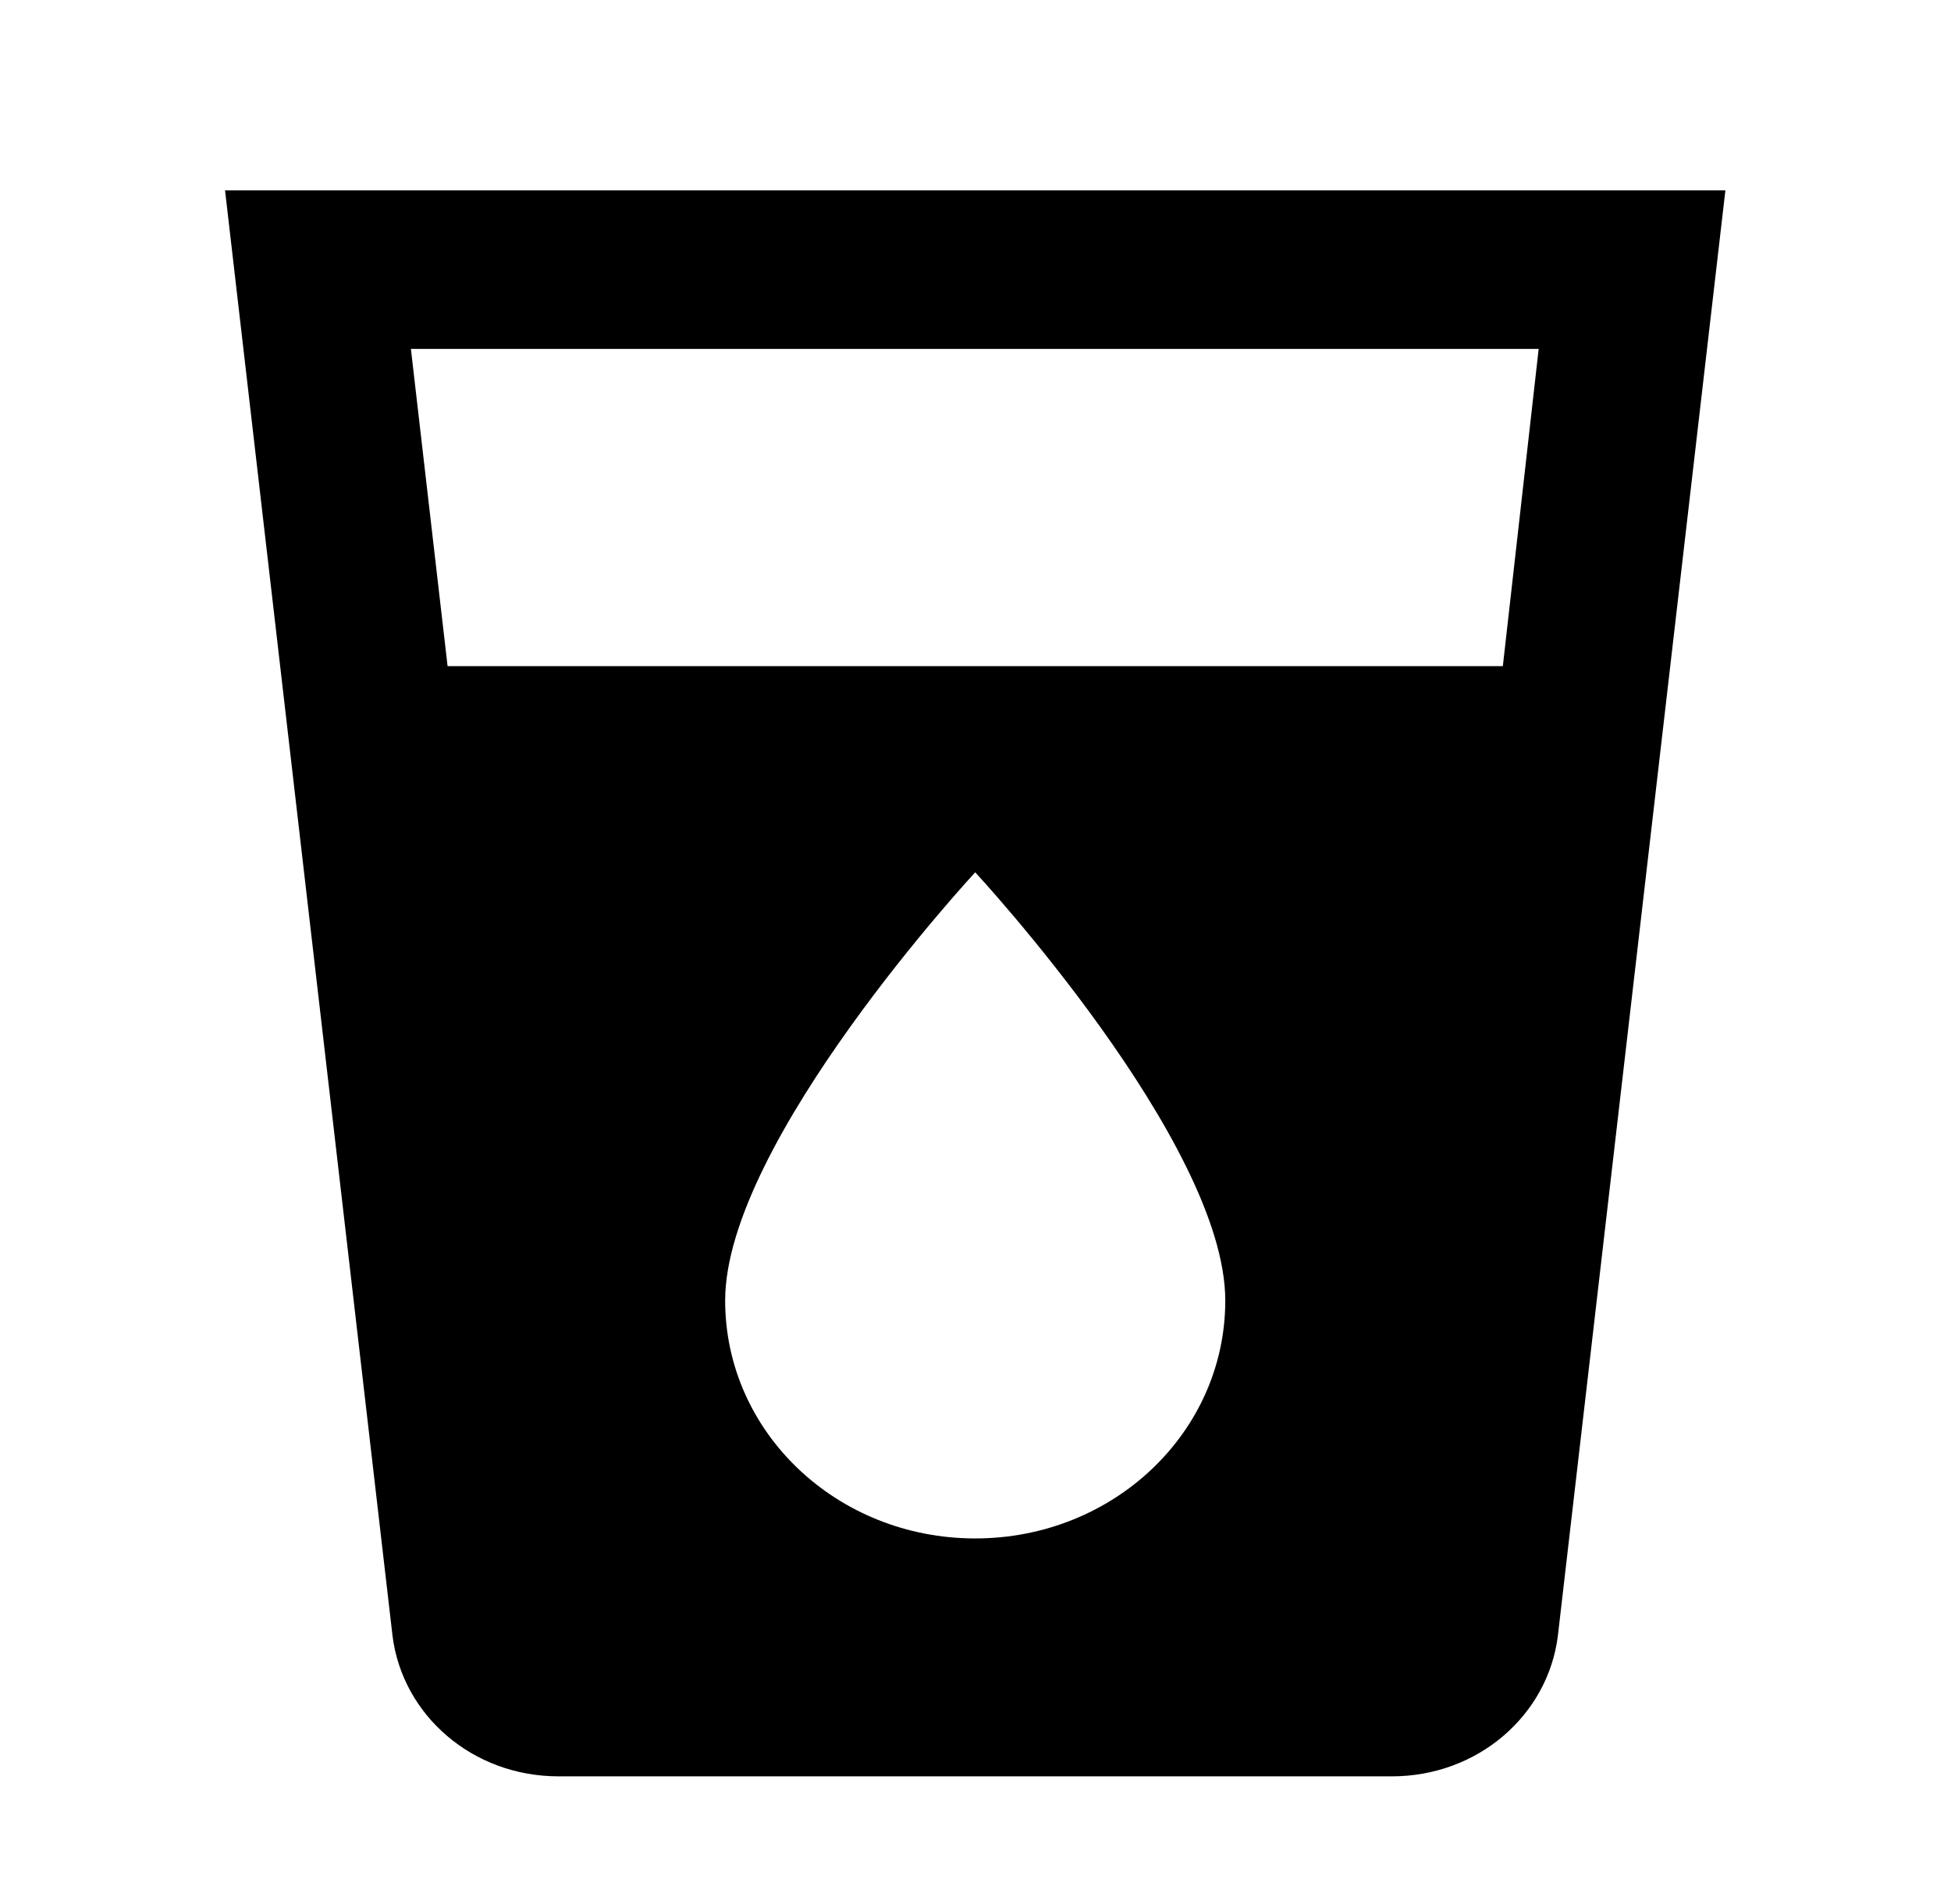
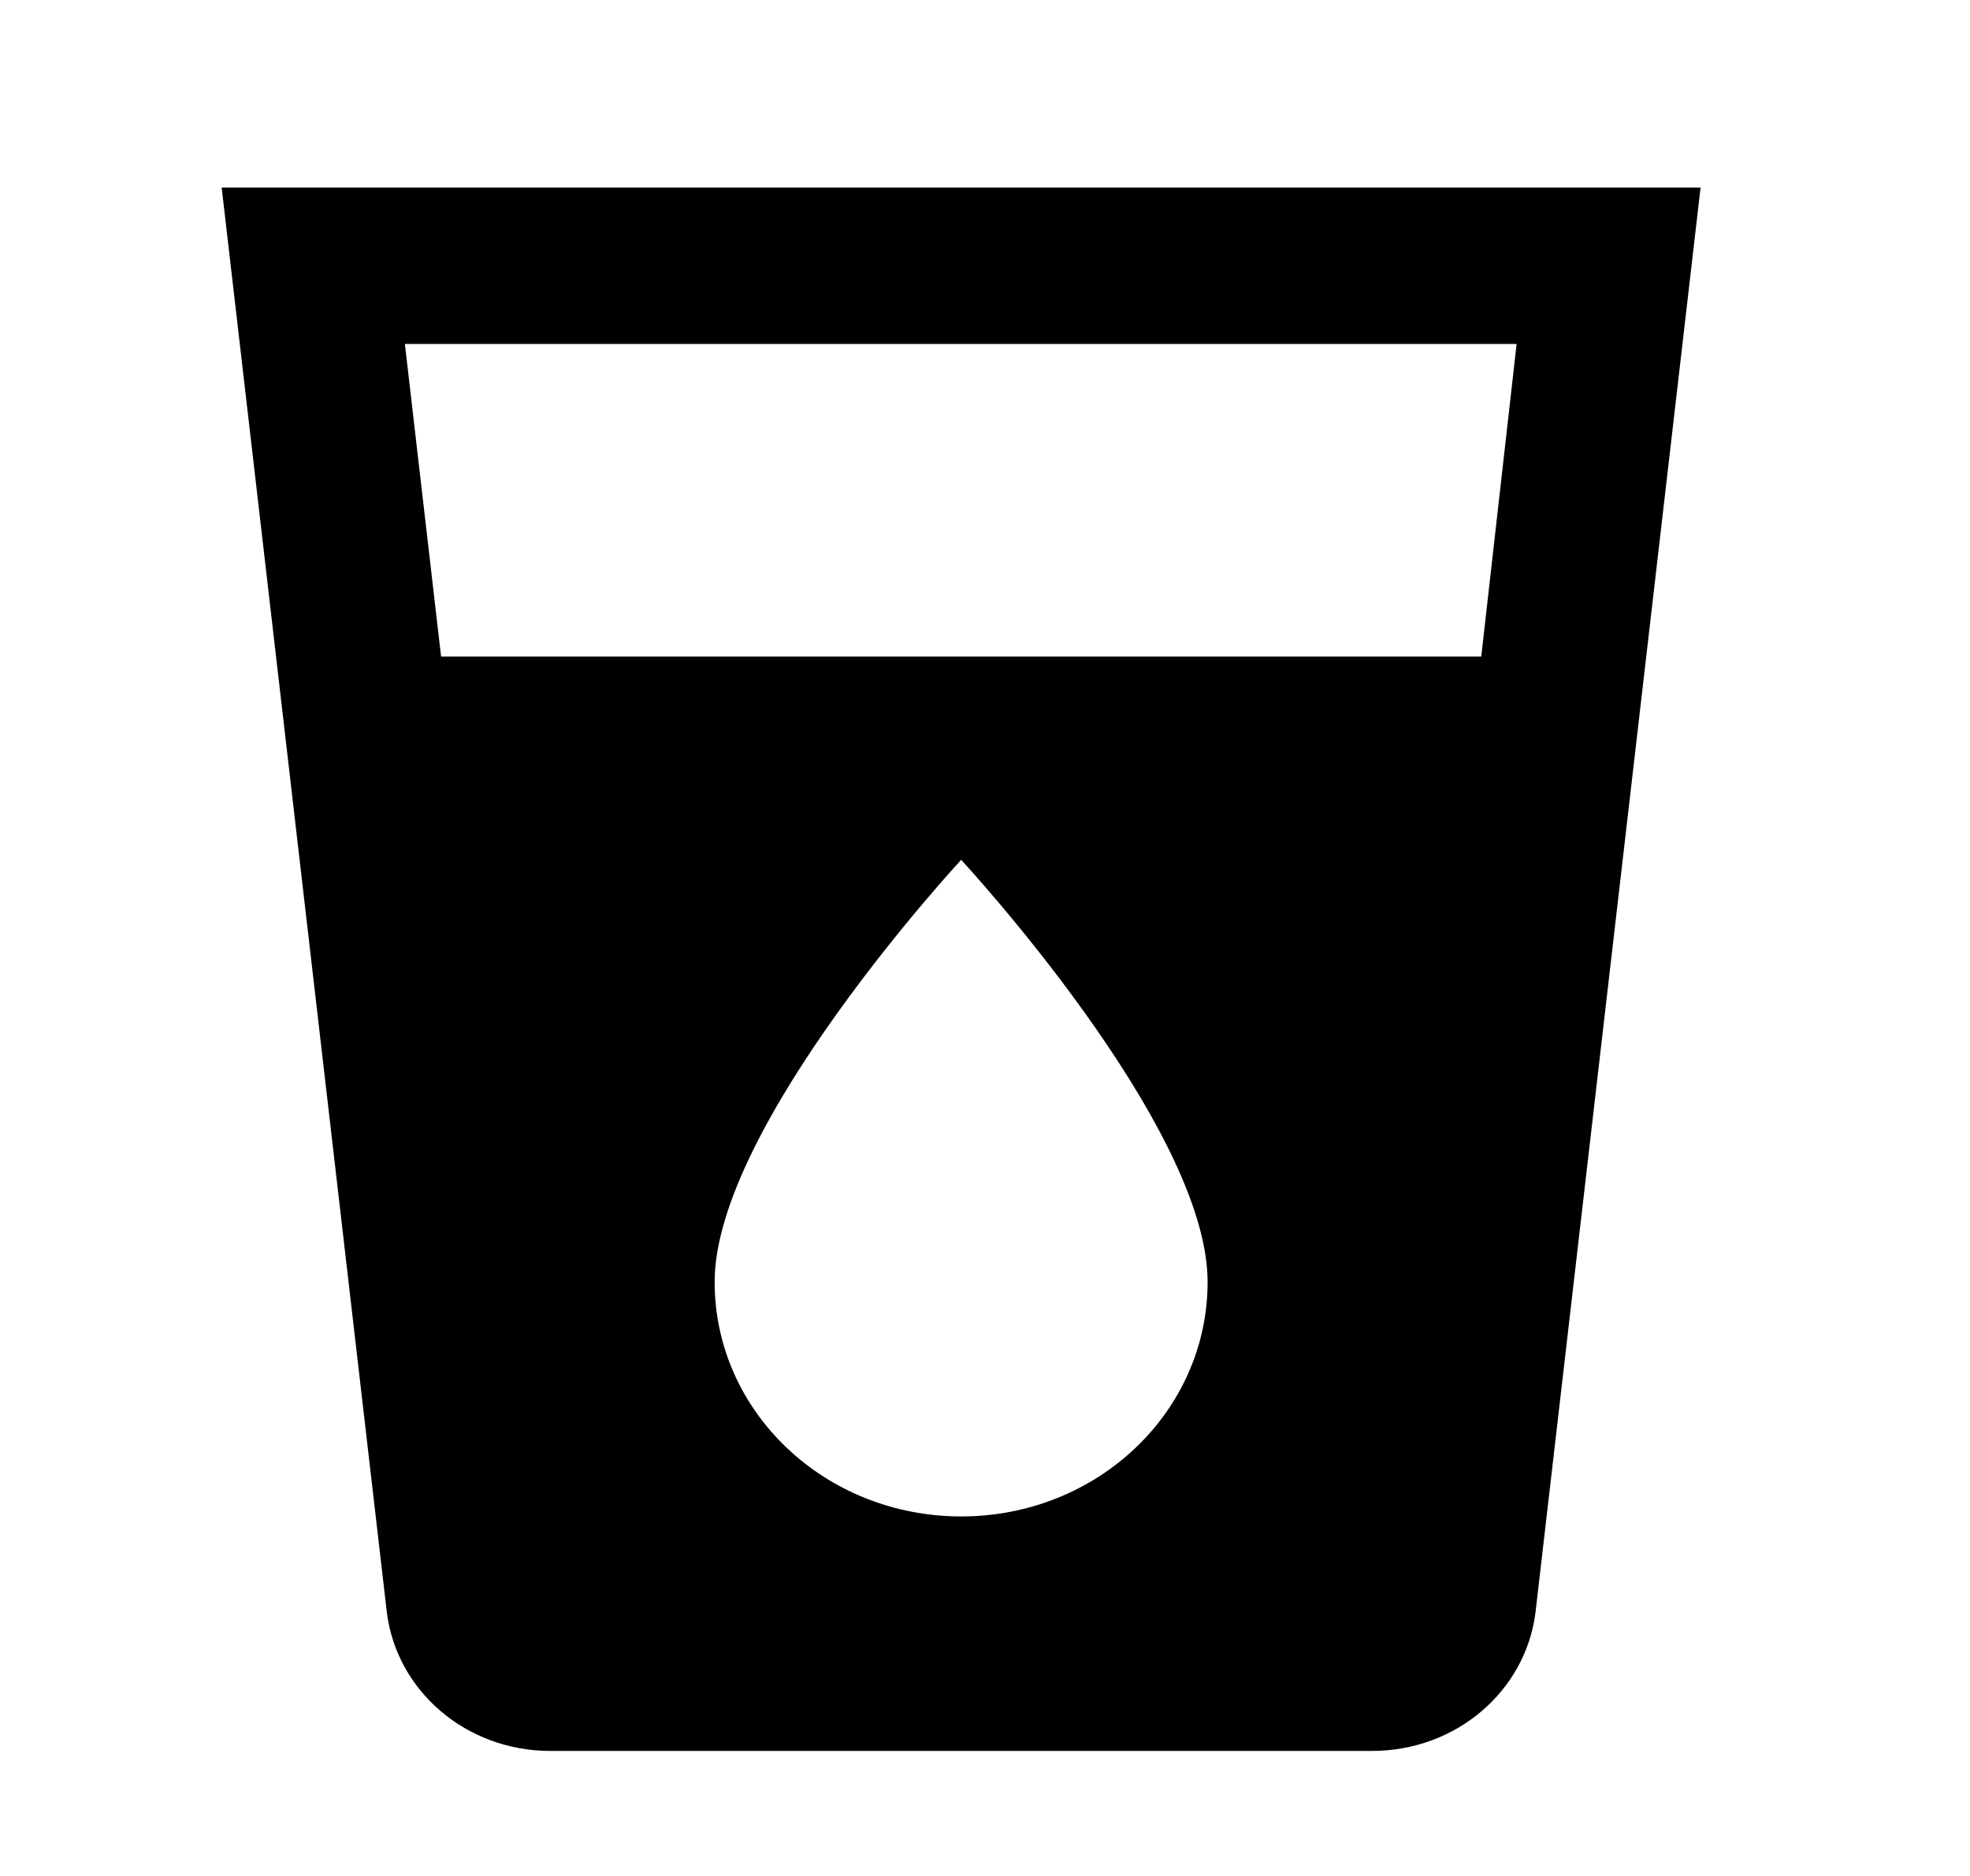
- <svg xmlns="http://www.w3.org/2000/svg" width="41" height="40" viewBox="0 0 41 40" fill="none">
-   <path d="M4.729 4L8.249 34.383C8.46 36.05 9.931 37.333 11.735 37.333H29.252C31.056 37.333 32.528 36.05 32.738 34.383L36.259 4H4.729ZM20.494 32.333C17.586 32.333 15.239 30.1 15.239 27.333C15.239 24 20.494 18.333 20.494 18.333C20.494 18.333 25.749 24 25.749 27.333C25.749 30.1 23.401 32.333 20.494 32.333ZM31.582 14H9.406L8.635 7.333H32.335L31.582 14Z" fill="currentColor" />
+ <svg xmlns="http://www.w3.org/2000/svg" width="21" height="20" viewBox="0 0 21 20" fill="none">
+   <path d="M2.363 2L4.124 17.192C4.229 18.025 4.965 18.667 5.867 18.667H14.625C15.527 18.667 16.263 18.025 16.368 17.192L18.128 2H2.363ZM10.246 16.167C8.792 16.167 7.618 15.05 7.618 13.667C7.618 12 10.246 9.167 10.246 9.167C10.246 9.167 12.873 12 12.873 13.667C12.873 15.05 11.7 16.167 10.246 16.167ZM15.79 7H4.702L4.316 3.667H16.167L15.79 7Z" fill="currentColor" />
</svg>
